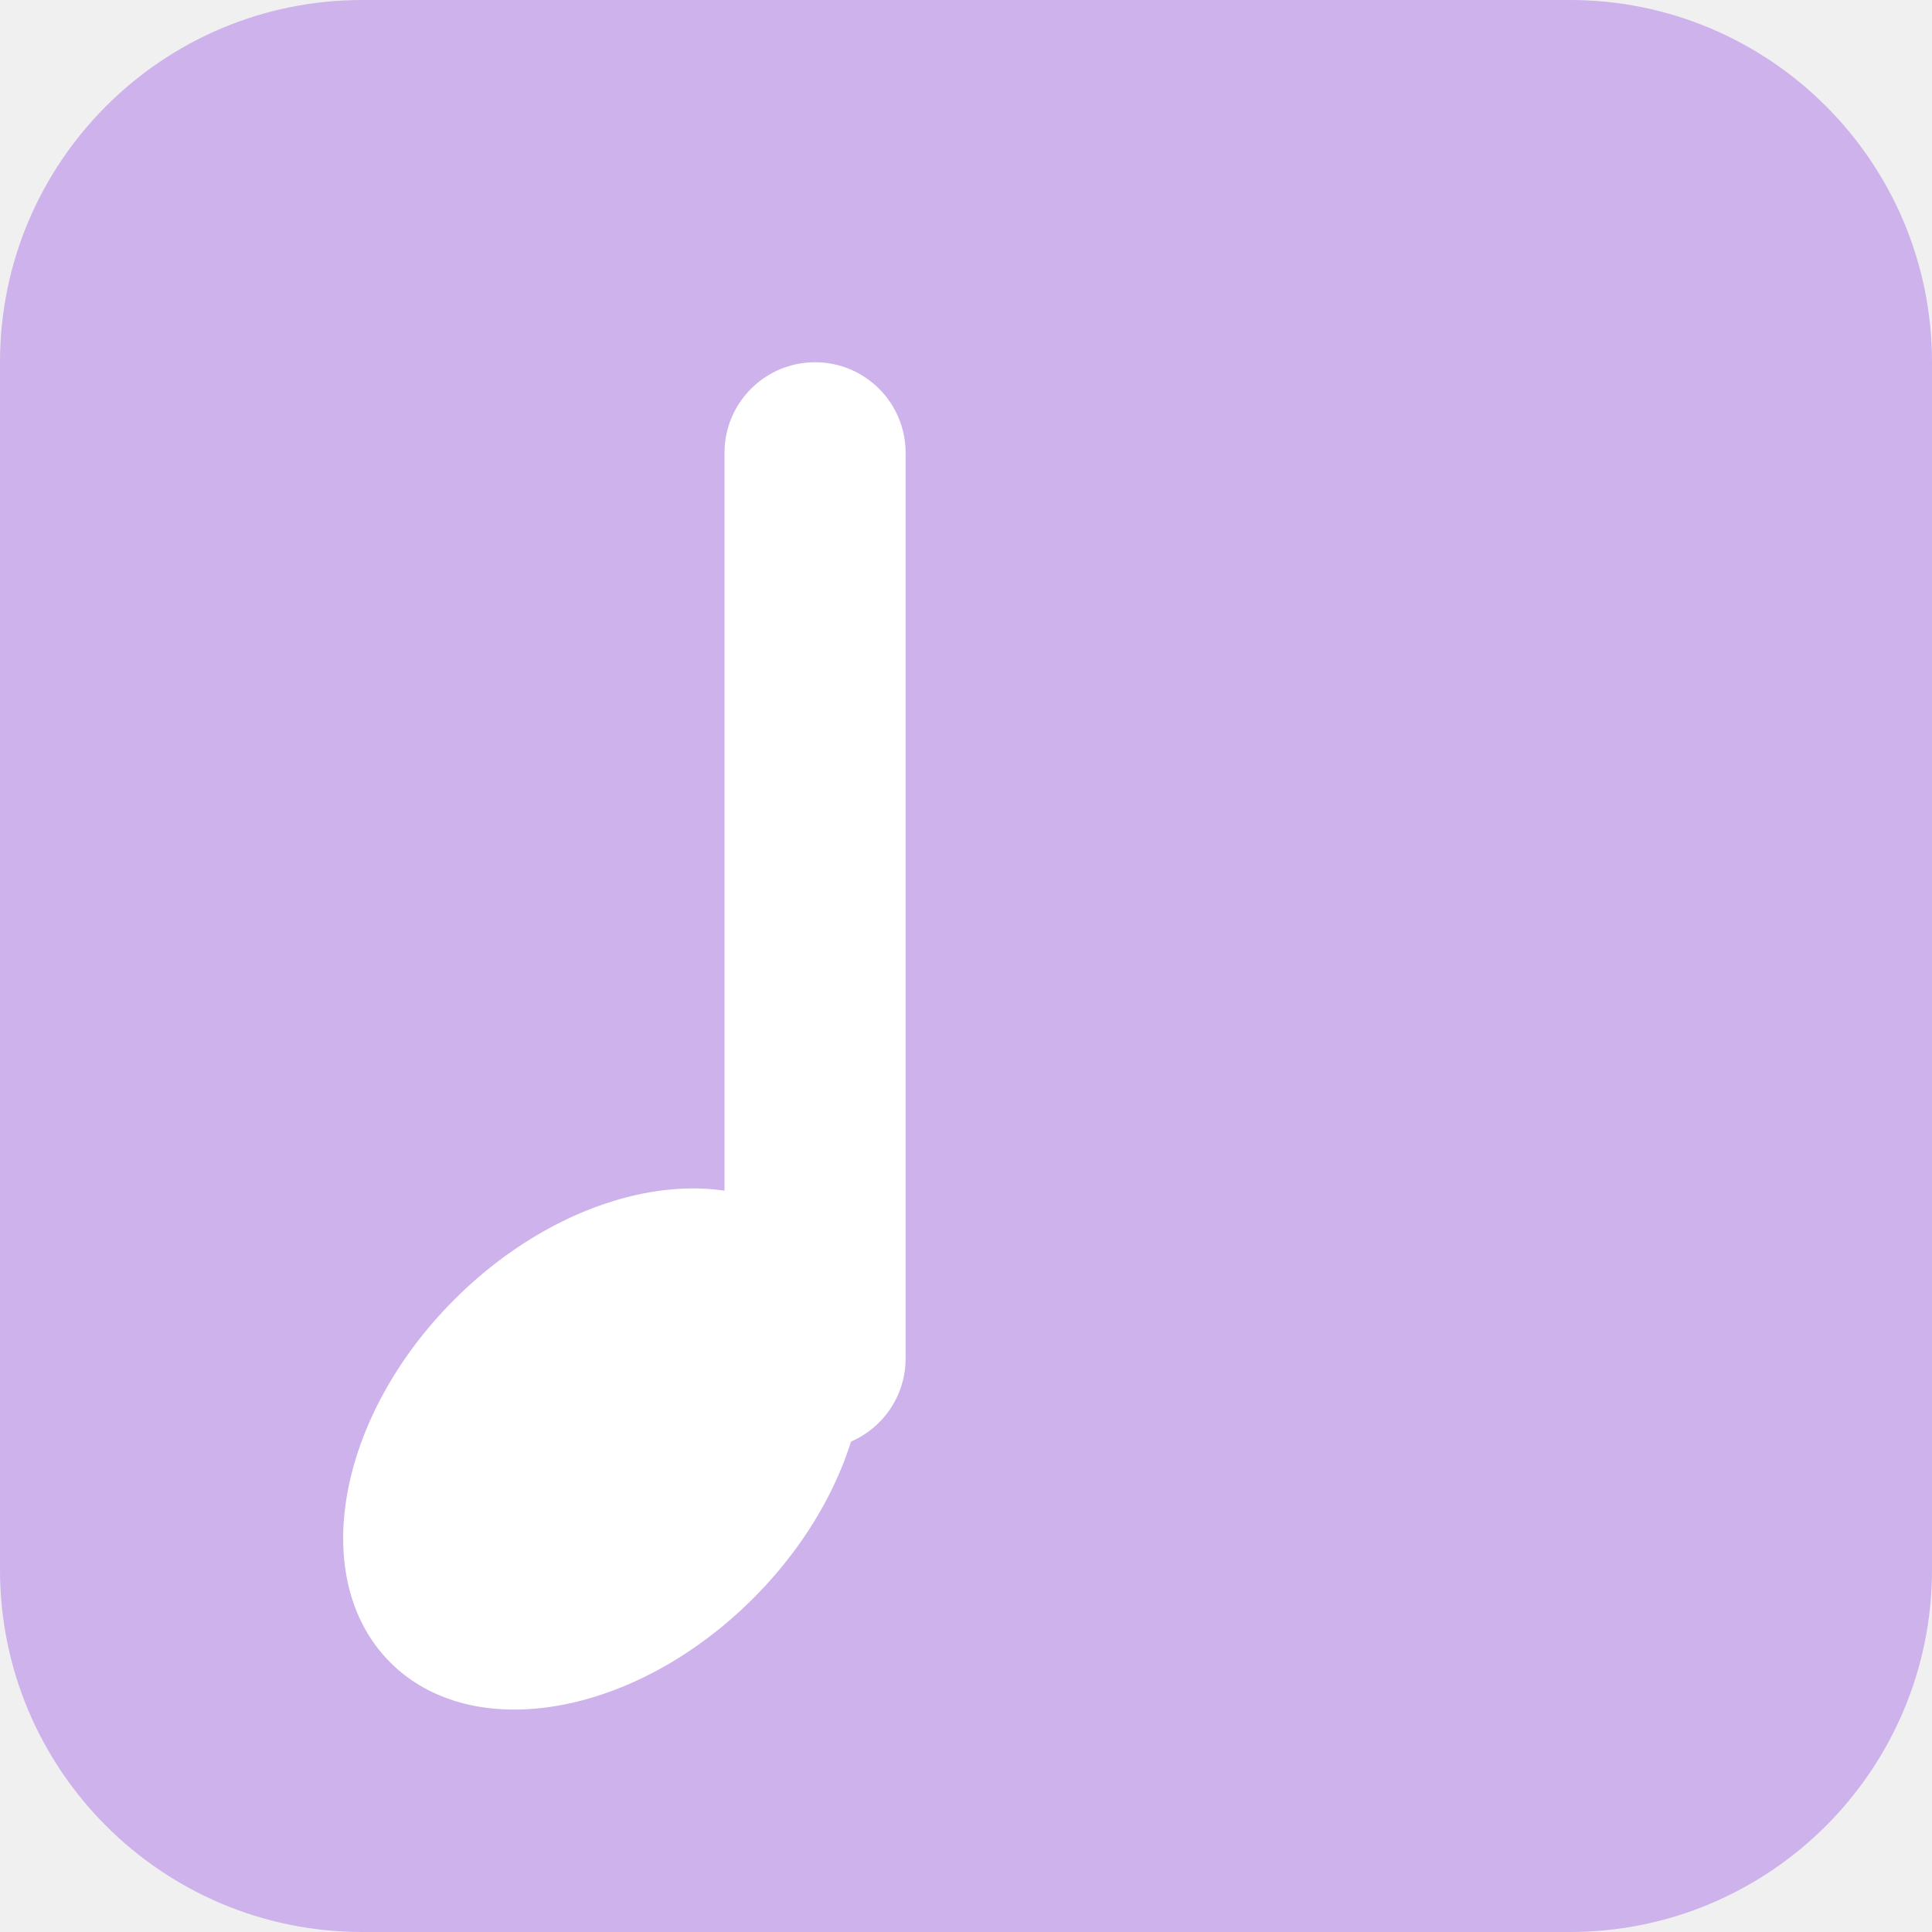
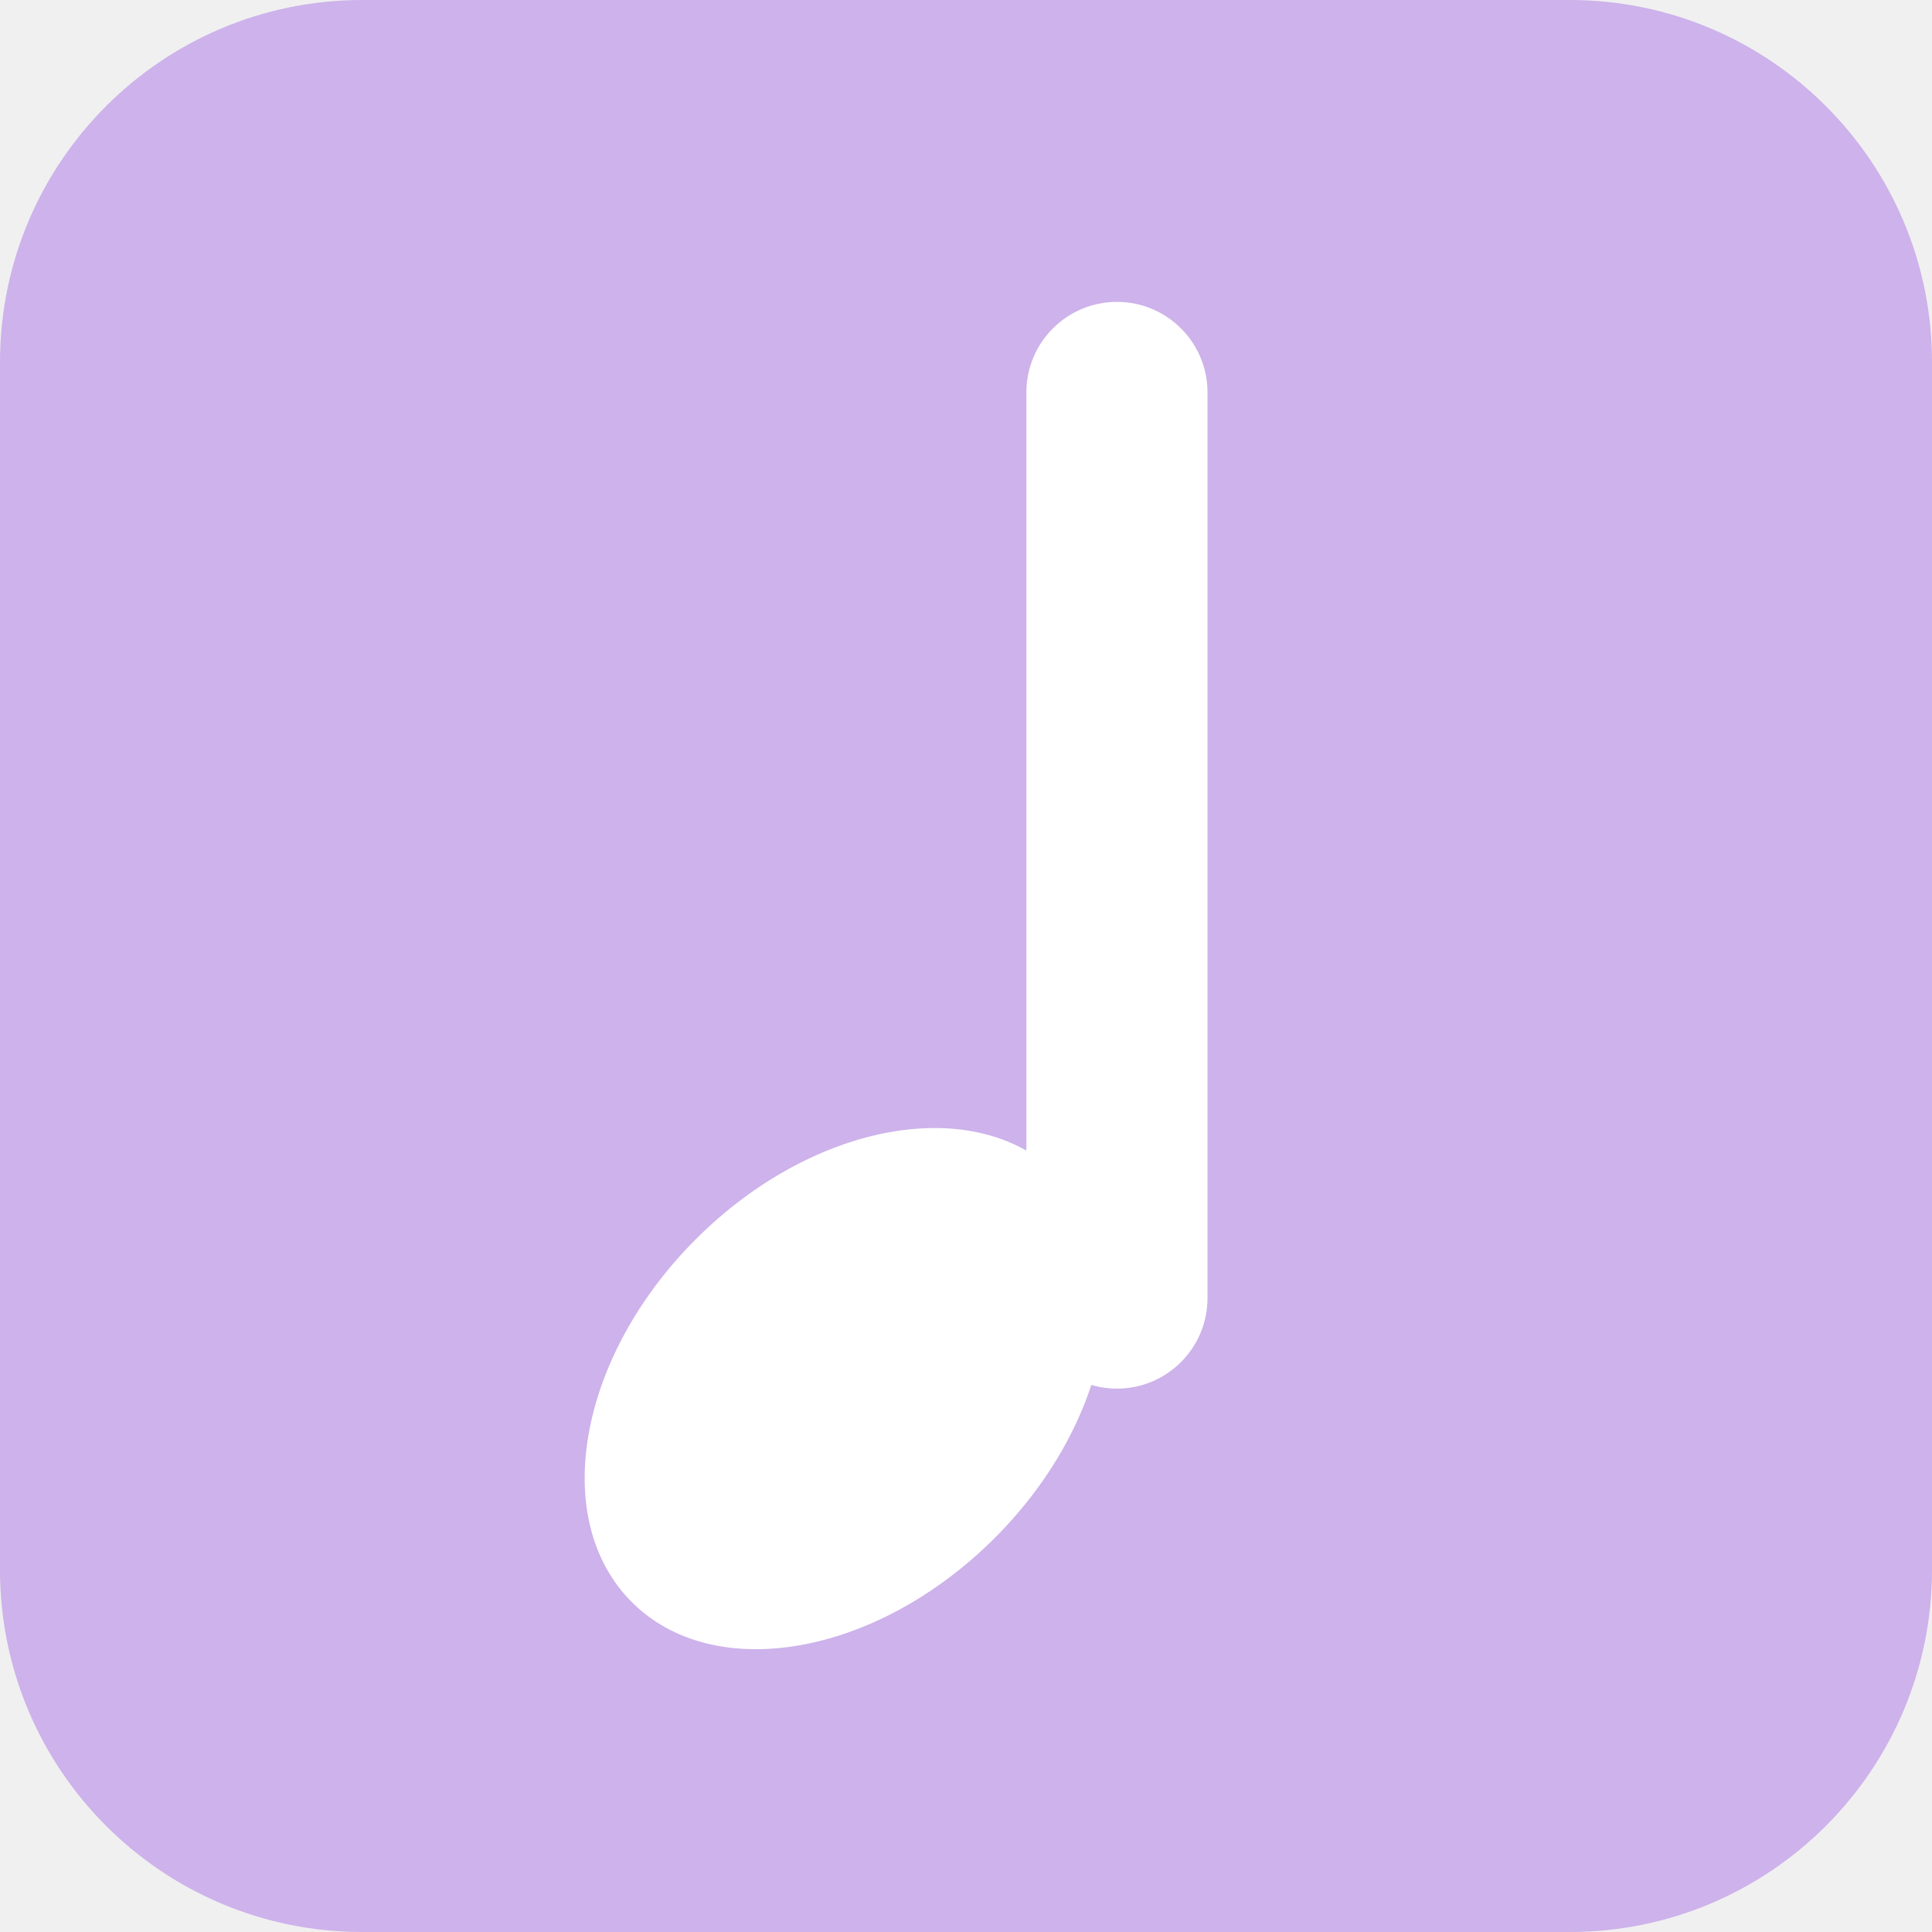
<svg xmlns="http://www.w3.org/2000/svg" width="32" height="32" viewBox="0 0 32 32">
  <rect width="32" height="32" rx="6" fill="#CDB2EB" />
-   <rect x="12" y="6" width="3" height="18" rx="1.5" fill="#fff" />
-   <ellipse cx="10" cy="24" rx="5" ry="3.5" fill="#fff" transform="rotate(-45 10 24)" />
+   <rect x="17" y="5" width="3" height="18" rx="1.5" fill="#fff" />
+   <ellipse cx="14" cy="23" rx="5" ry="3.5" fill="#fff" transform="rotate(-45 14 23)" />
</svg>
